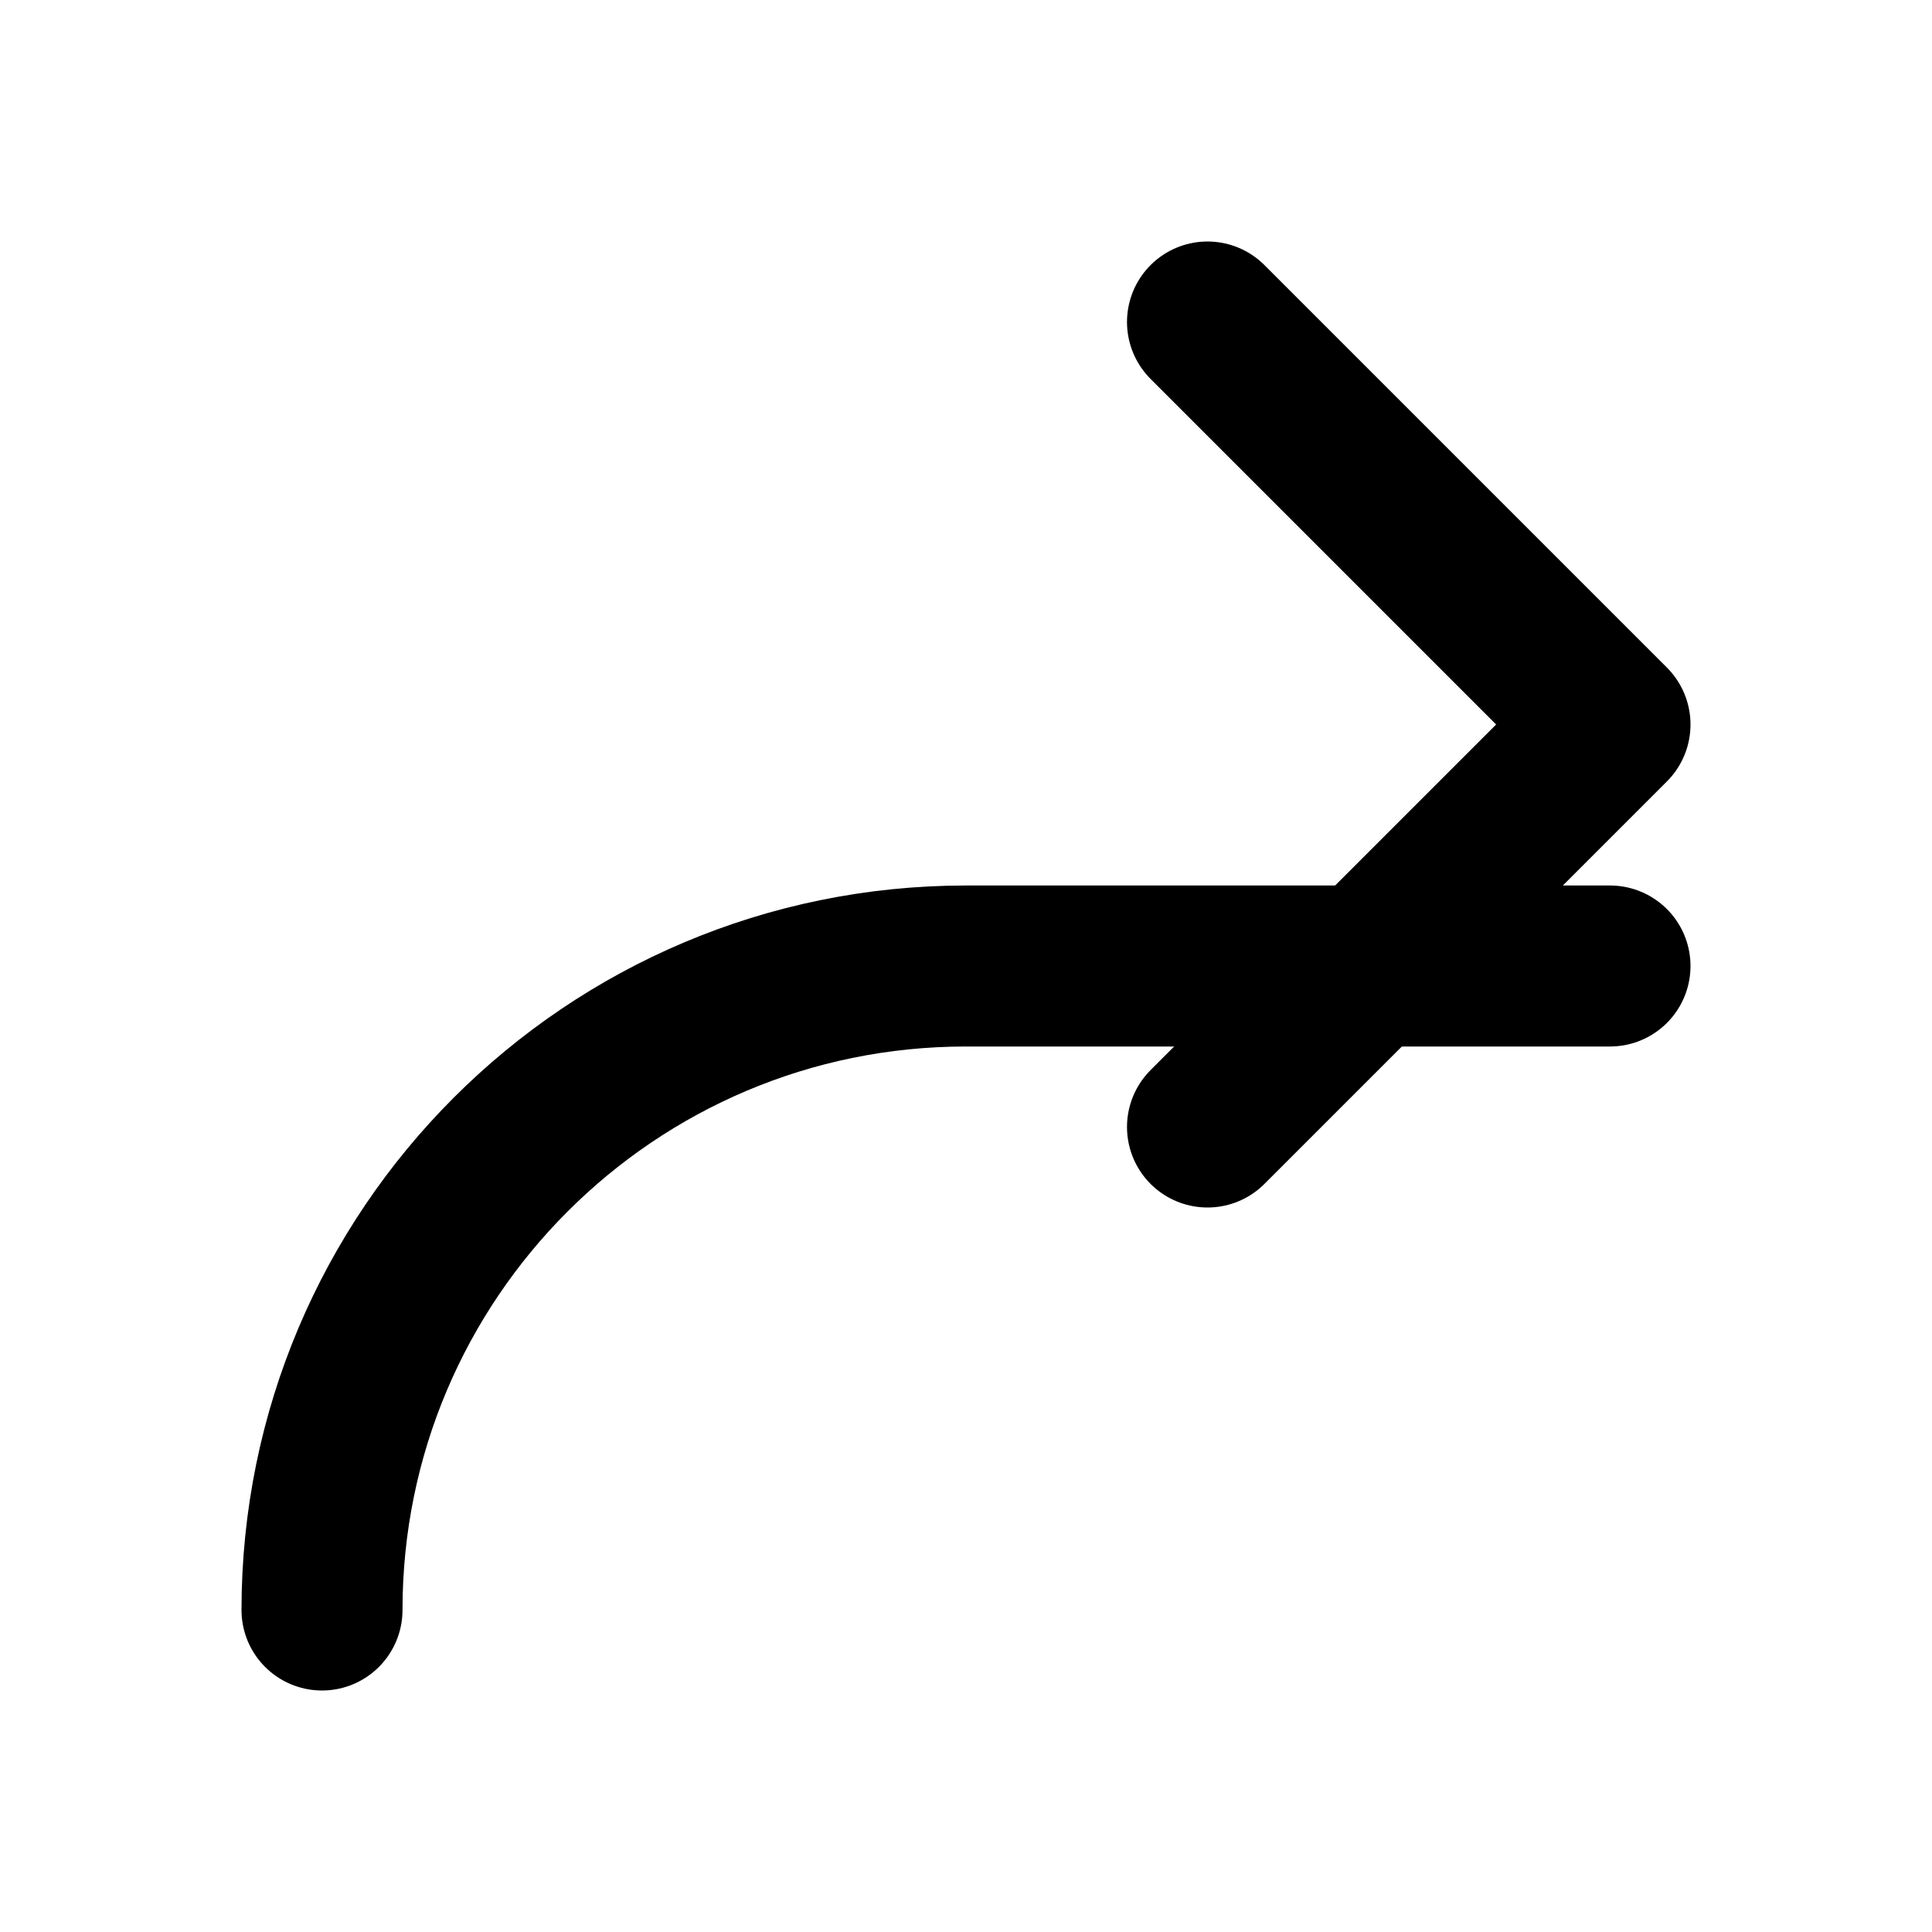
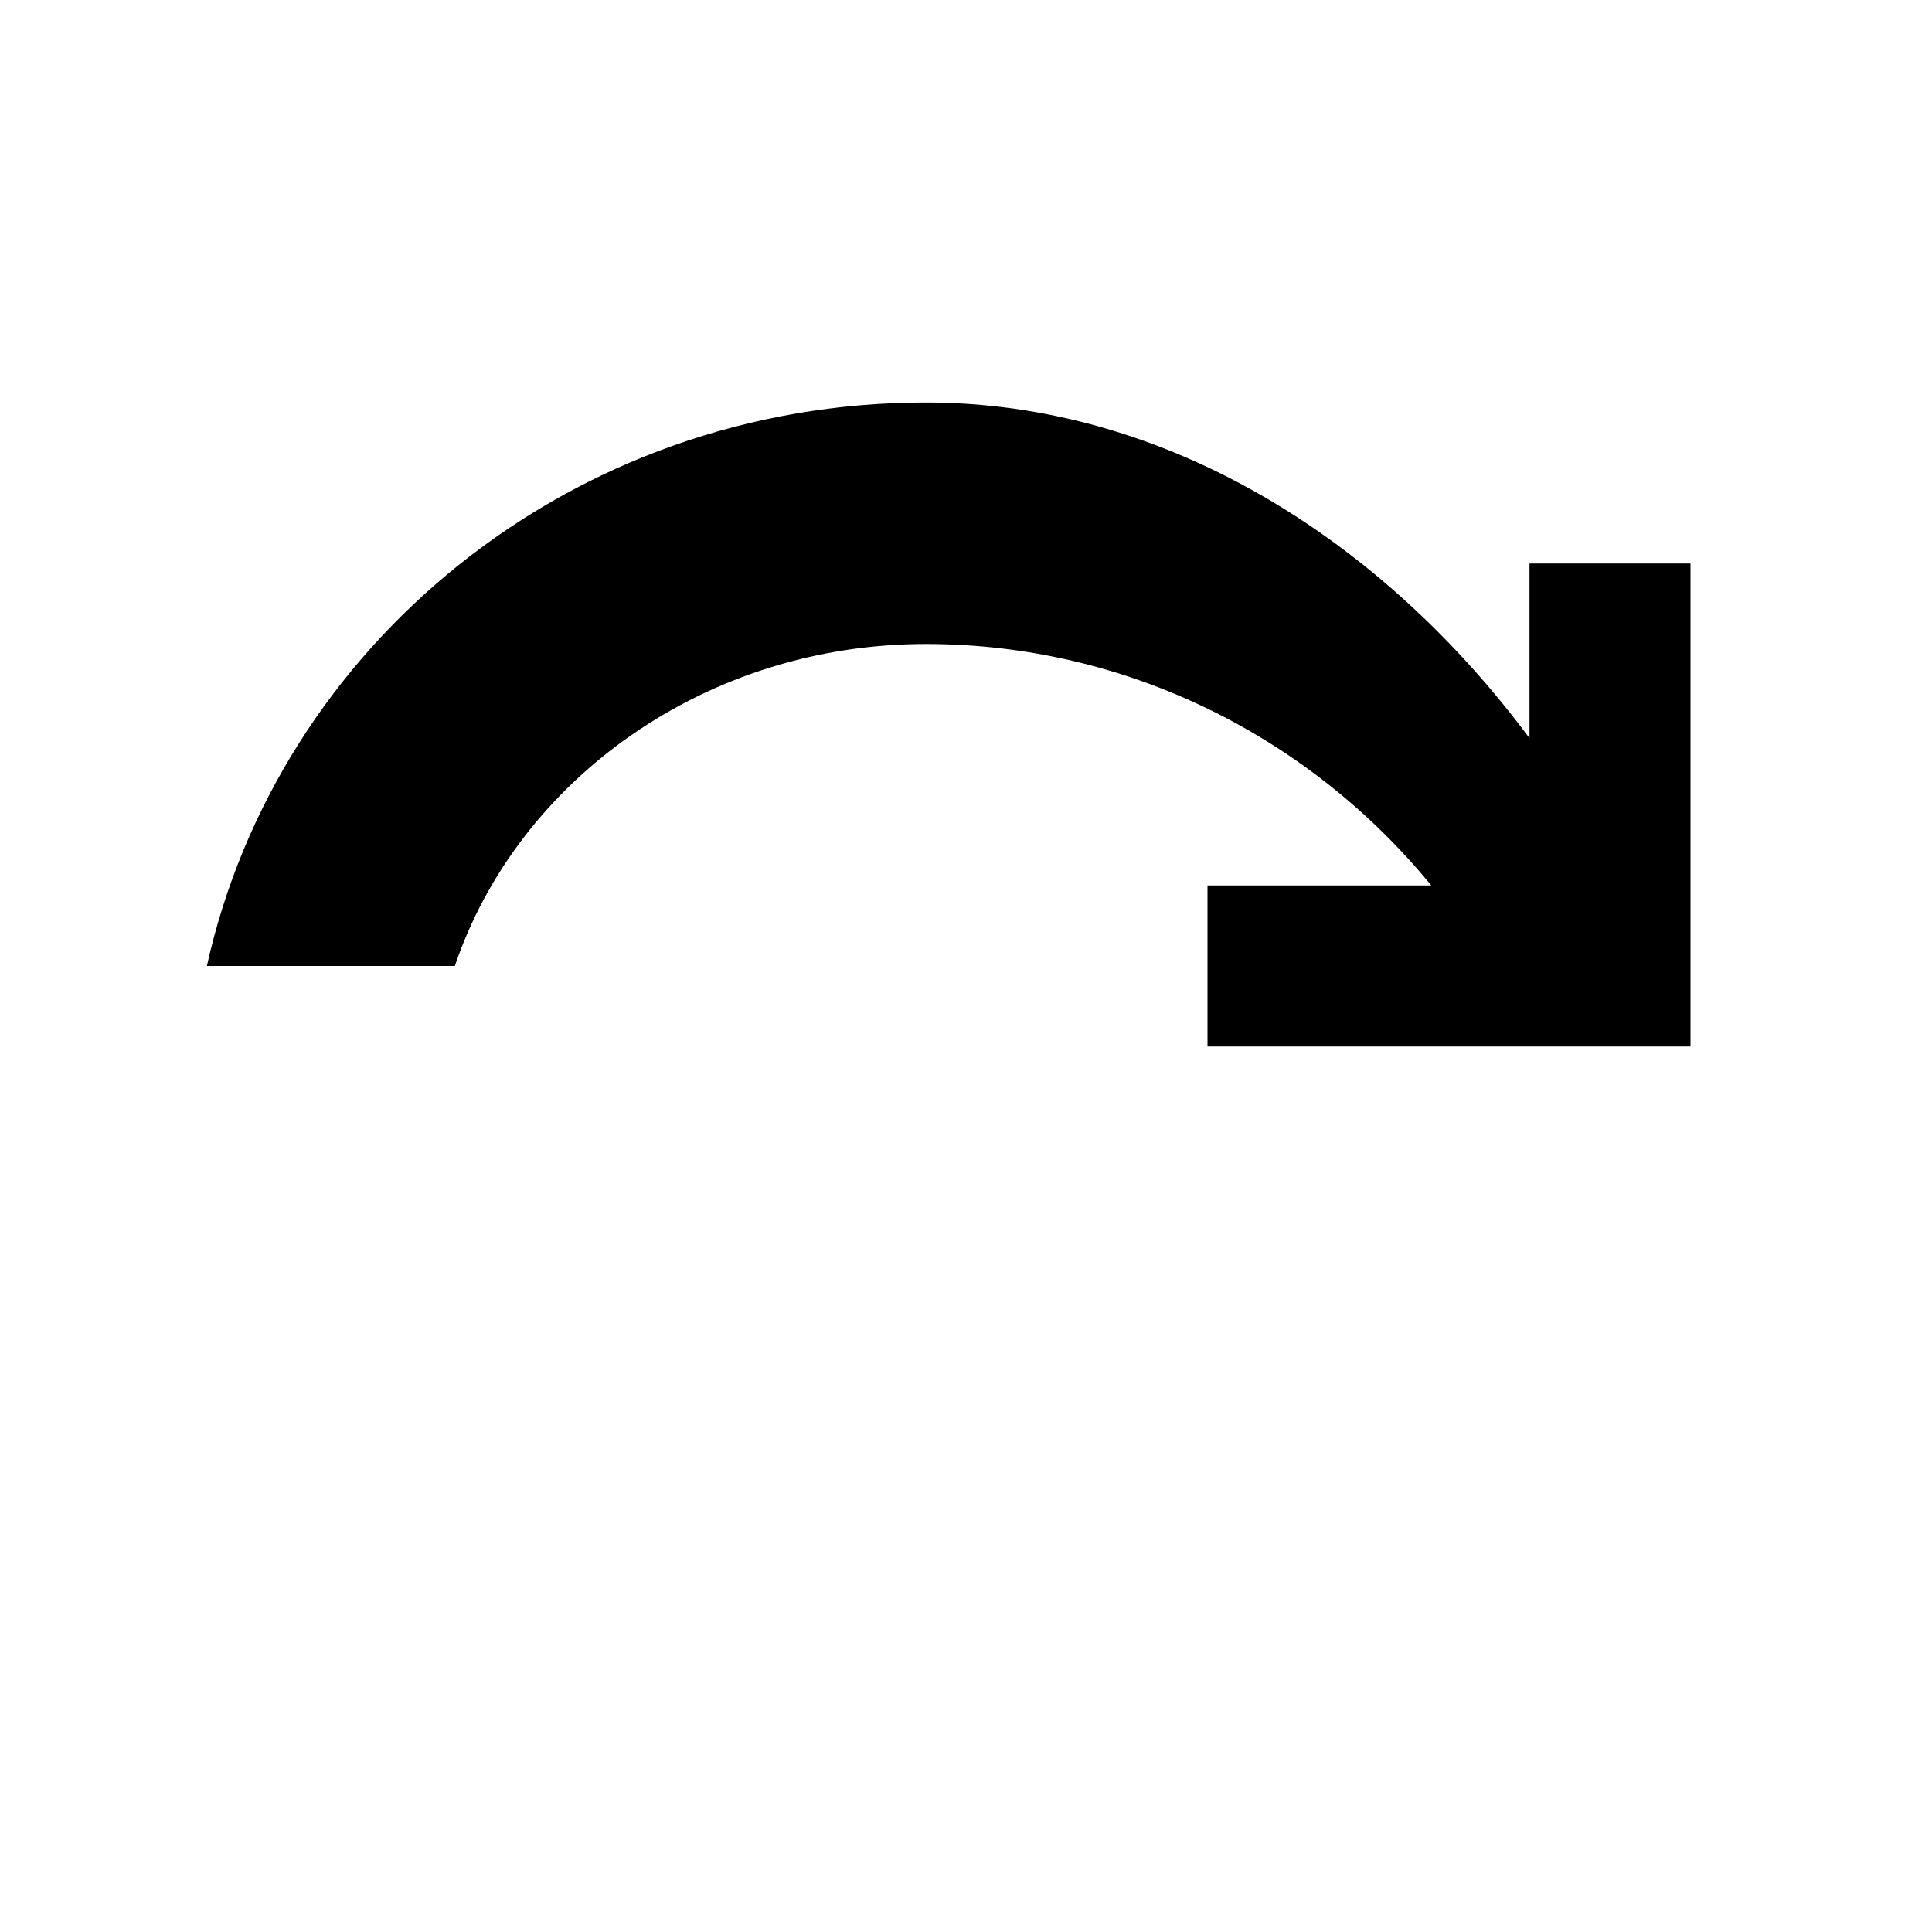
- <svg xmlns="http://www.w3.org/2000/svg" viewBox="0 0 24 24" fill="none" stroke="currentColor" stroke-width="2" stroke-linecap="round" stroke-linejoin="round">
-   <path d="m15 14 5-5-5-5" />
-   <path d="M4 20a8 8 0 0 1 8-8h8" />
+ <svg xmlns="http://www.w3.org/2000/svg" viewBox="0 0 24 24" fill="currentColor">
+   <path d="M11.5 8c2.54 0 4.8 1.19 6.28 3H15v2h6V7h-2v2.17C17.18 6.72 14.5 5 11.5 5 7.08 5 3.45 8.03 2.57 12h3.08C6.44 9.67 8.78 8 11.5 8z" />
</svg>
